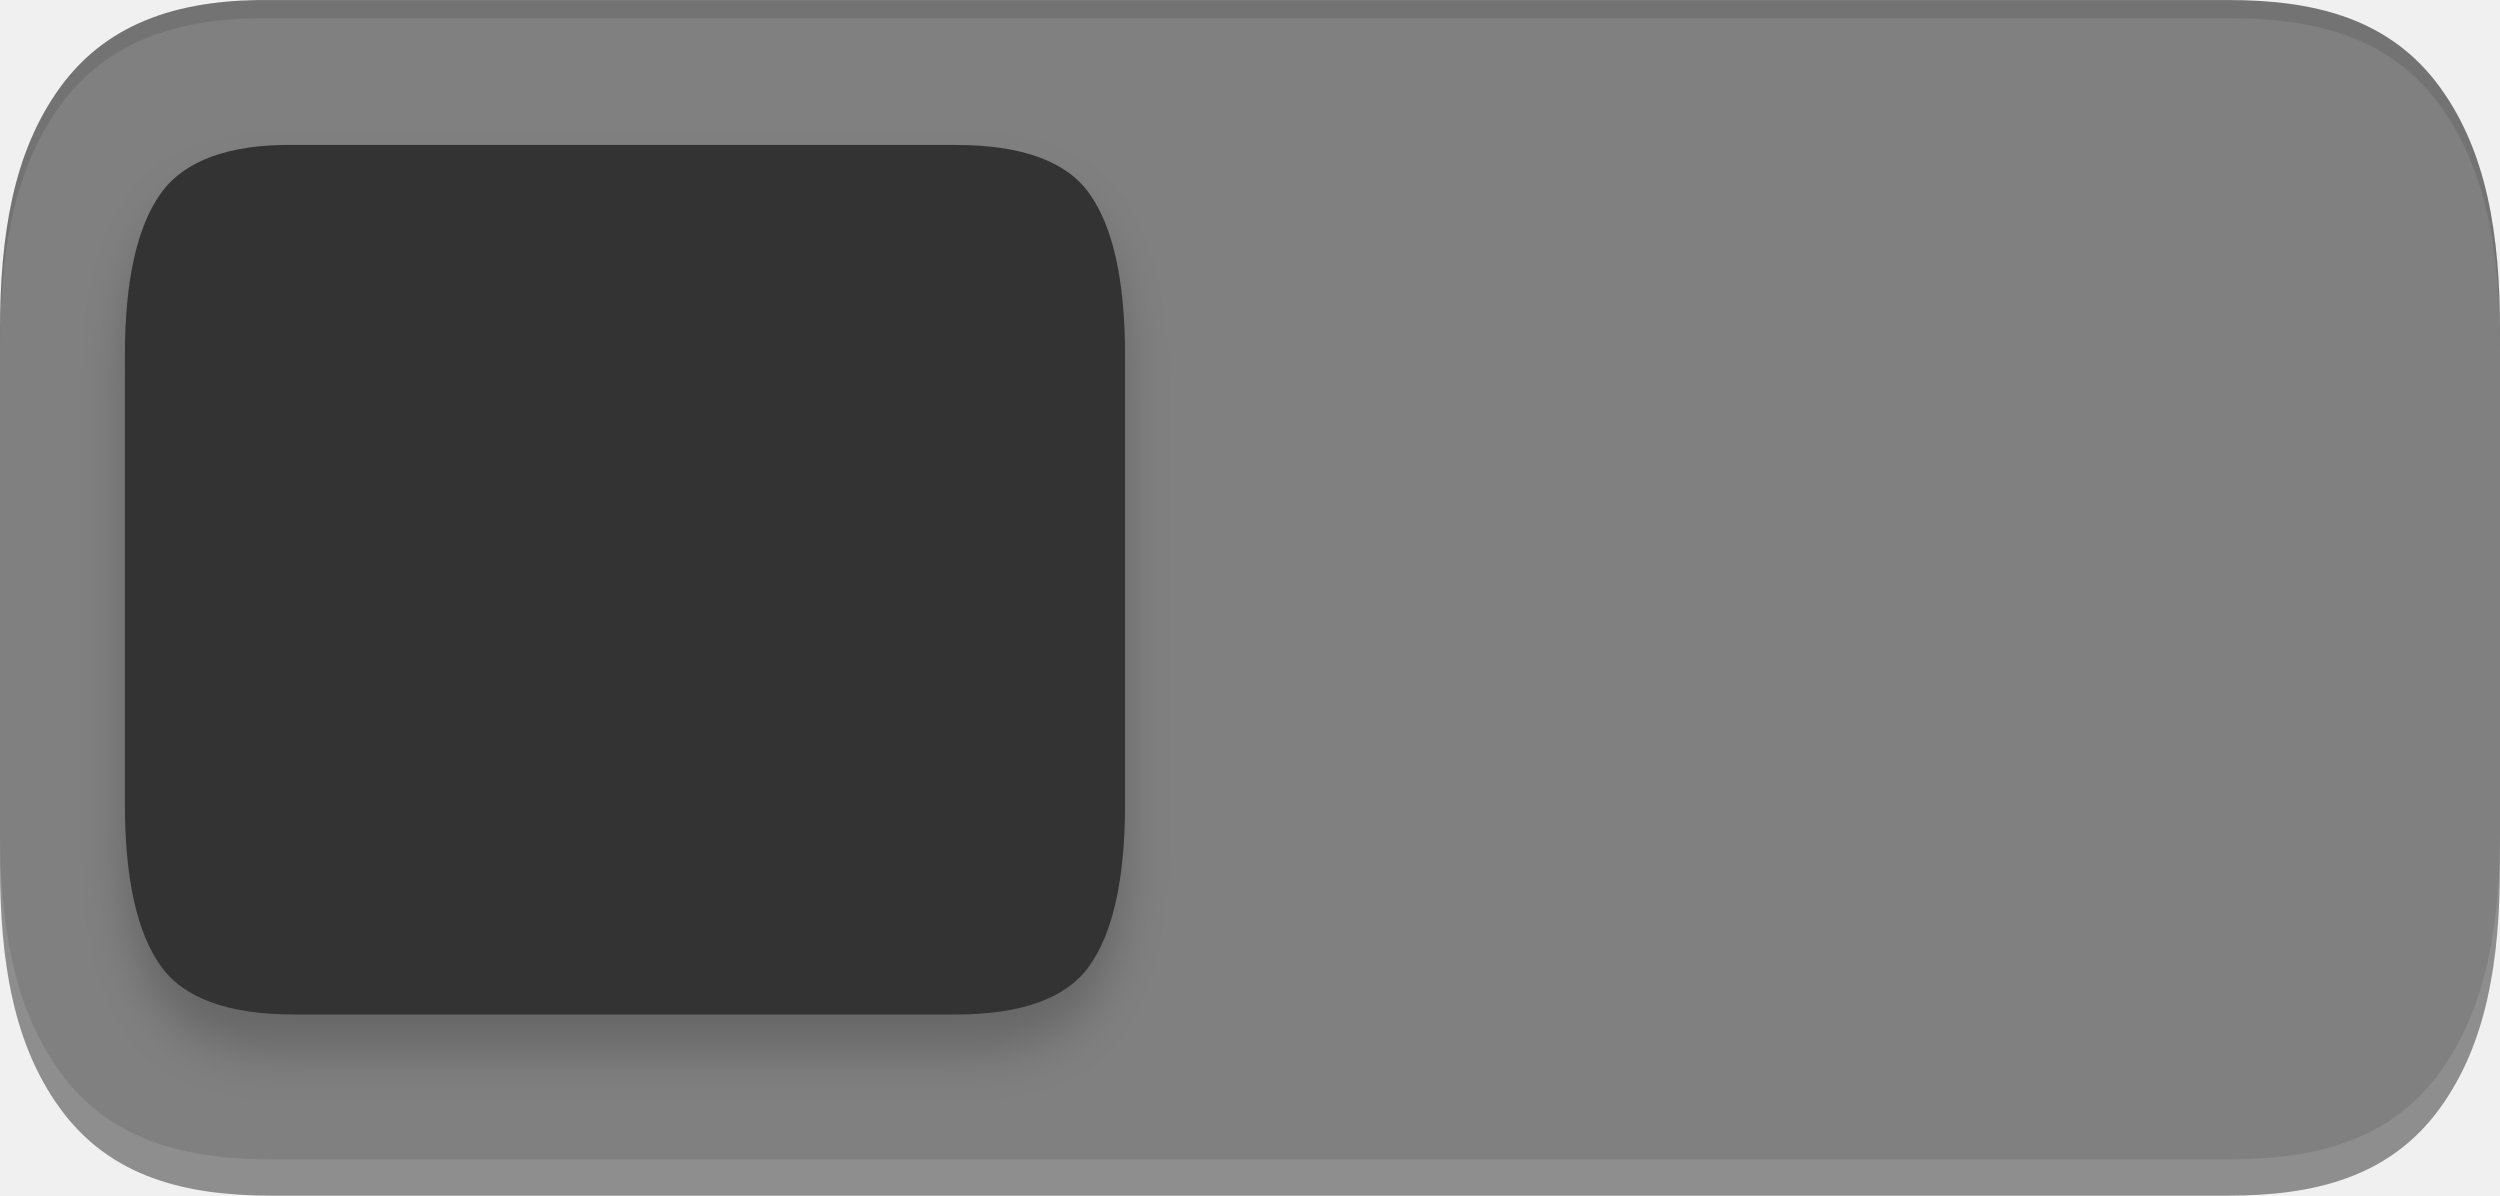
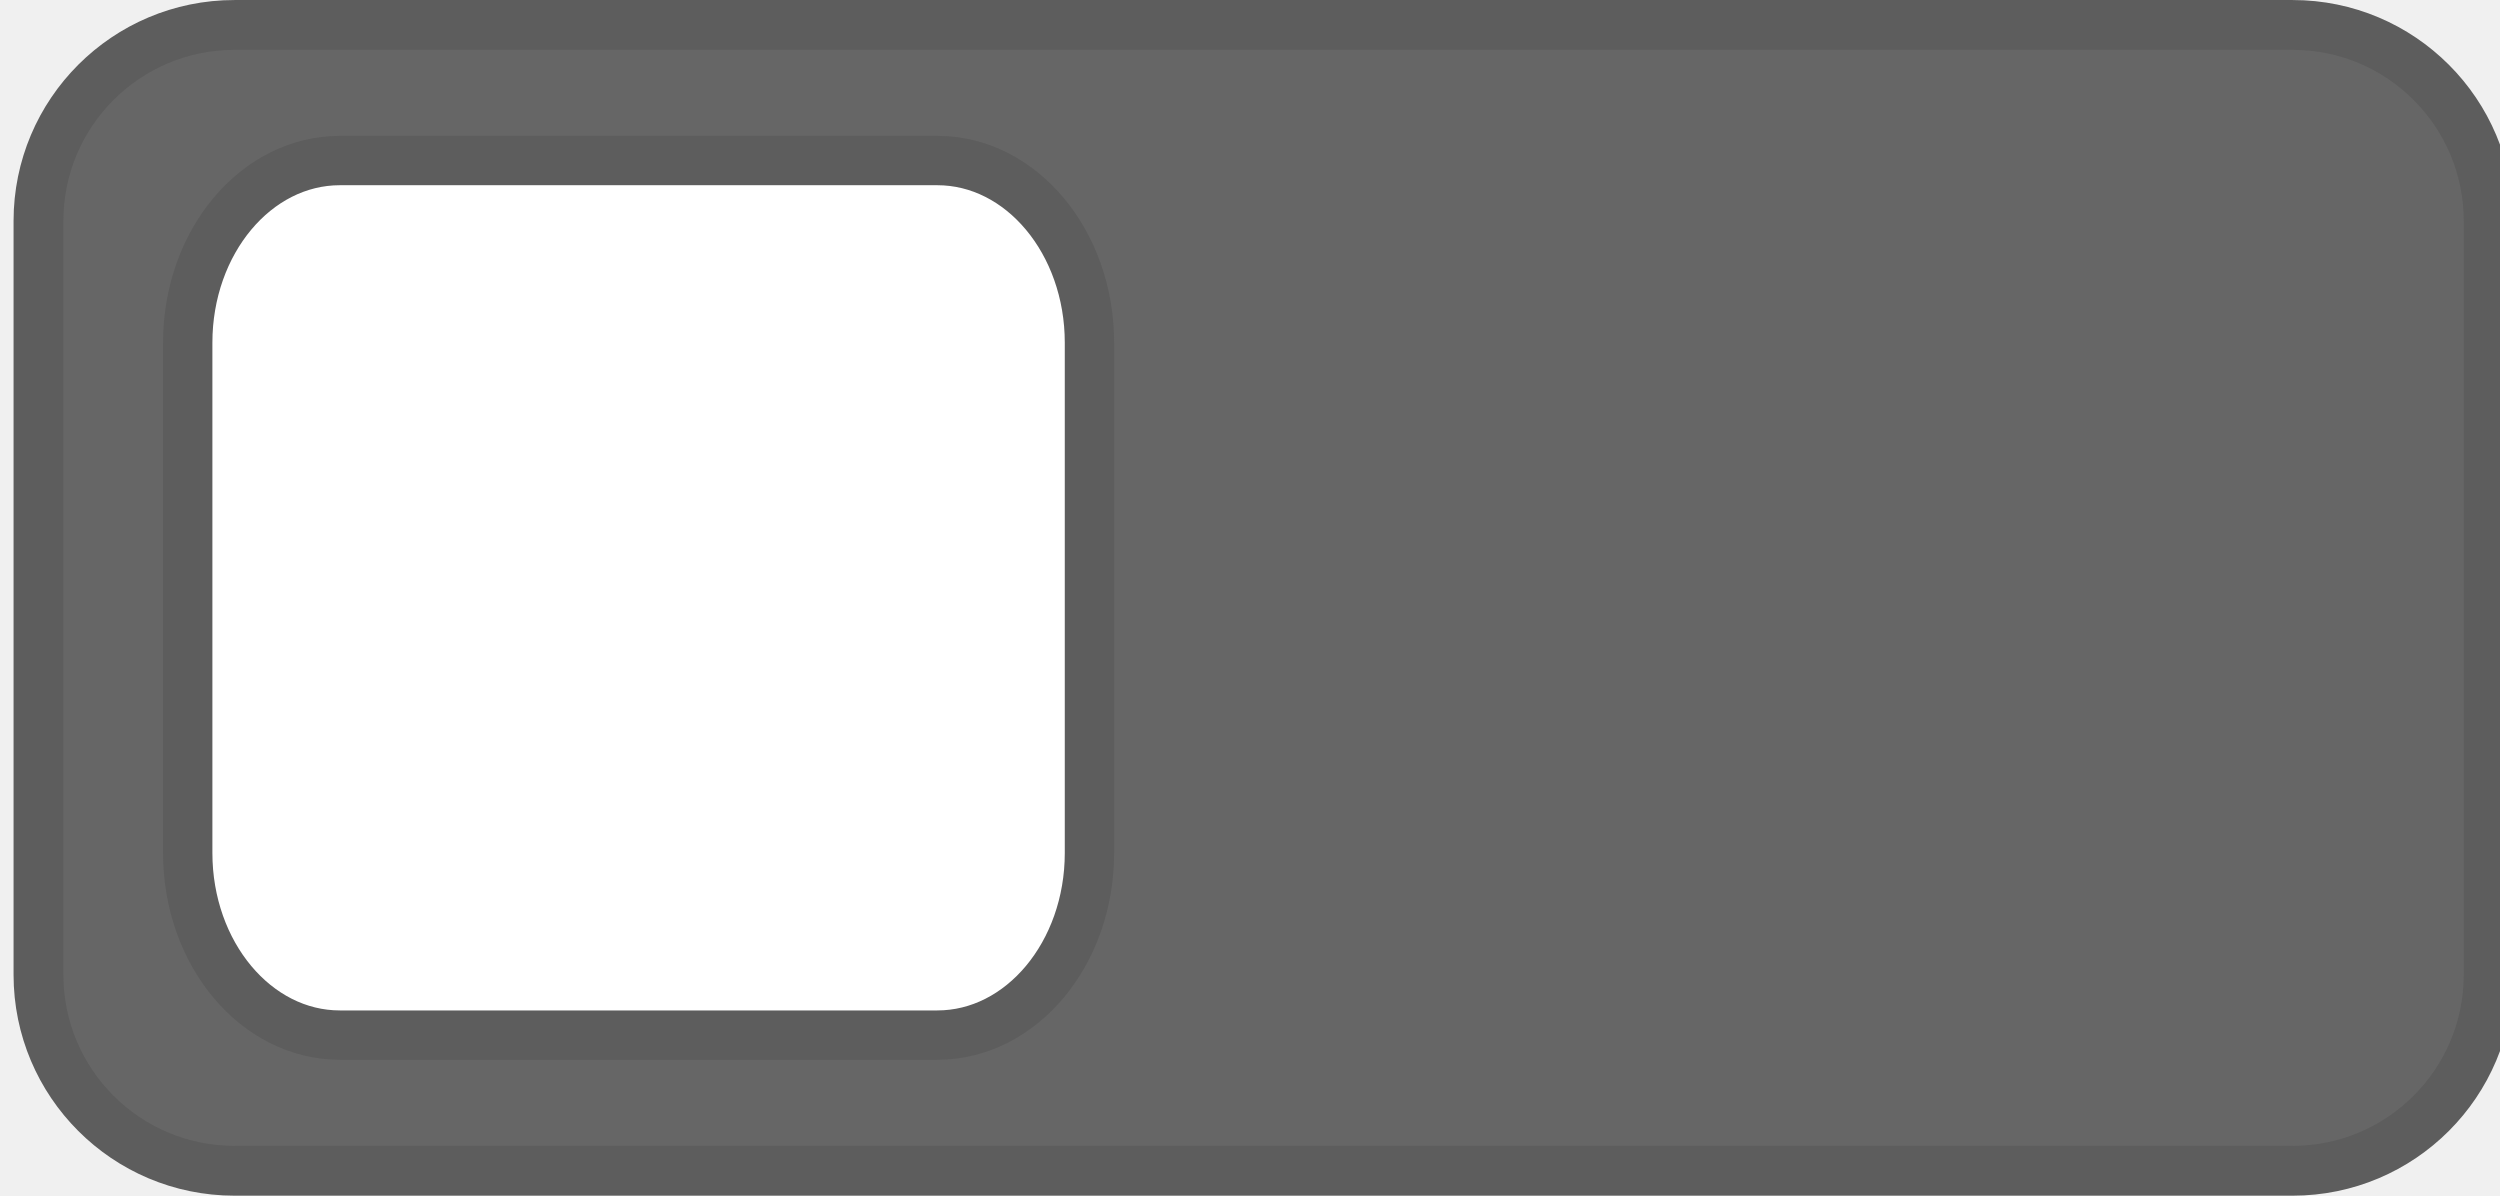
<svg xmlns="http://www.w3.org/2000/svg" xmlns:xlink="http://www.w3.org/1999/xlink" width="46" height="22" version="1.1" id="svg16">
  <defs id="defs8">
    <linearGradient id="a">
      <stop offset="0" stop-color="#39393a" id="stop2" />
      <stop offset="1" stop-color="#302f30" id="stop4" />
    </linearGradient>
    <linearGradient xlink:href="#a" id="b" x1="53" y1="294.429" x2="53" y2="309.804" gradientUnits="userSpaceOnUse" gradientTransform="translate(-19)" />
    <filter style="color-interpolation-filters:sRGB" id="filter973">
      <feFlood flood-opacity="0.059" flood-color="rgb(0,0,0)" result="flood" id="feFlood963" />
      <feComposite in="flood" in2="SourceGraphic" operator="out" result="composite1" id="feComposite965" />
      <feGaussianBlur in="composite1" stdDeviation="0" result="blur" id="feGaussianBlur967" />
      <feOffset dx="0" dy="2" result="offset" id="feOffset969" />
      <feComposite in="offset" in2="SourceGraphic" operator="atop" result="composite2" id="feComposite971" />
    </filter>
    <filter style="color-interpolation-filters:sRGB" id="filter973-3" x="-0" y="-0.006" width="0.997" height="1.013">
      <feFlood flood-opacity="0.059" flood-color="rgb(0,0,0)" result="flood" id="feFlood963-6" />
      <feComposite in="flood" in2="SourceGraphic" operator="out" result="composite1" id="feComposite965-7" />
      <feGaussianBlur in="composite1" stdDeviation="0" result="blur" id="feGaussianBlur967-5" />
      <feOffset dx="0" dy="2" result="offset" id="feOffset969-3" />
      <feComposite in="offset" in2="SourceGraphic" operator="atop" result="composite2" id="feComposite971-5" />
    </filter>
-     <filter style="color-interpolation-filters:sRGB" id="filter1498" x="-0.054" width="1.109" y="-0.068" height="1.136">
-       <feGaussianBlur stdDeviation="1.36" id="feGaussianBlur1500" />
-     </filter>
  </defs>
  <g transform="translate(0,-291.18)" id="g14" style="stroke:#315bef;stroke-width:1.085;stroke-opacity:1">
-     <path id="path1531" d="m 40.98,291.848 c 1.59,-0.023 3.005,0.344 3.923,1.621 0.85,1.178 1.096,2.7 1.096,4.462 v 9.166 c 0,1.762 -0.246,3.284 -1.096,4.462 -0.928,1.291 -2.334,1.621 -3.902,1.621 H 4.999 c -1.569,0 -2.976,-0.328 -3.905,-1.621 C 0.241,310.378 0,308.857 0,307.097 v -9.166 c 0,-1.76 0.241,-3.281 1.093,-4.462 0.929,-1.293 2.337,-1.621 3.905,-1.621 z" style="color:#000000;font-style:normal;font-variant:normal;font-weight:normal;font-stretch:normal;font-size:15px;line-height:125%;font-family:Ubuntu;-inkscape-font-specification:Ubuntu;font-variant-ligatures:normal;font-variant-position:normal;font-variant-caps:normal;font-variant-numeric:normal;font-variant-alternates:normal;font-feature-settings:normal;text-indent:0;text-align:center;text-decoration:none;text-decoration-line:none;text-decoration-style:solid;text-decoration-color:#000000;letter-spacing:0px;word-spacing:0px;text-transform:none;writing-mode:lr-tb;direction:ltr;text-orientation:mixed;dominant-baseline:auto;baseline-shift:baseline;text-anchor:middle;white-space:normal;shape-padding:0;clip-rule:nonzero;display:inline;overflow:visible;visibility:visible;opacity:0.6;isolation:auto;mix-blend-mode:normal;color-interpolation:sRGB;color-interpolation-filters:linearRGB;solid-color:#000000;solid-opacity:1;vector-effect:none;fill:#4d4d4d;fill-opacity:1;fill-rule:nonzero;stroke:none;stroke-width:0.619;stroke-linecap:butt;stroke-linejoin:miter;stroke-miterlimit:4;stroke-dasharray:none;stroke-dashoffset:0;stroke-opacity:1;color-rendering:auto;image-rendering:auto;shape-rendering:auto;text-rendering:auto;enable-background:accumulate" />
-     <path style="color:#000000;font-style:normal;font-variant:normal;font-weight:normal;font-stretch:normal;font-size:15px;line-height:125%;font-family:Ubuntu;-inkscape-font-specification:Ubuntu;font-variant-ligatures:normal;font-variant-position:normal;font-variant-caps:normal;font-variant-numeric:normal;font-variant-alternates:normal;font-feature-settings:normal;text-indent:0;text-align:center;text-decoration:none;text-decoration-line:none;text-decoration-style:solid;text-decoration-color:#000000;letter-spacing:0px;word-spacing:0px;text-transform:none;writing-mode:lr-tb;direction:ltr;text-orientation:mixed;dominant-baseline:auto;baseline-shift:baseline;text-anchor:middle;white-space:normal;shape-padding:0;clip-rule:nonzero;display:inline;overflow:visible;visibility:visible;opacity:1;isolation:auto;mix-blend-mode:normal;color-interpolation:sRGB;color-interpolation-filters:linearRGB;solid-color:#000000;solid-opacity:1;vector-effect:none;fill:#808080;fill-opacity:1;fill-rule:nonzero;stroke:none;stroke-width:0.619;stroke-linecap:butt;stroke-linejoin:miter;stroke-miterlimit:4;stroke-dasharray:none;stroke-dashoffset:0;stroke-opacity:1;color-rendering:auto;image-rendering:auto;shape-rendering:auto;text-rendering:auto;enable-background:accumulate" d="M 5.02,291.181 C 3.43,291.158 2.014,291.525 1.096,292.802 0.246,293.98 0,295.502 0,297.264 v 9.166 c 0,1.762 0.246,3.284 1.096,4.462 0.928,1.291 2.334,1.621 3.902,1.621 h 36.003 c 1.569,0 2.976,-0.328 3.905,-1.621 C 45.759,309.712 46,308.19 46,306.43 v -9.166 c 0,-1.76 -0.241,-3.281 -1.093,-4.462 -0.929,-1.293 -2.337,-1.621 -3.905,-1.621 z" id="path1458" />
-     <path style="font-style:normal;font-variant:normal;font-weight:normal;font-stretch:normal;font-size:15px;line-height:125%;font-family:Ubuntu;-inkscape-font-specification:Ubuntu;text-align:center;letter-spacing:0px;word-spacing:0px;writing-mode:lr-tb;text-anchor:middle;display:inline;opacity:0.2;fill:#000000;fill-opacity:1;stroke:none;stroke-width:2;filter:url(#filter1498);enable-background:new" d="m 213.149,174.002 c 4.231,-0.053 7.072,0.897 8.531,2.648 1.532,1.824 2.32,4.817 2.32,8.976 v 24.749 c 0,4.16 -0.788,7.152 -2.32,8.976 C 220.22,221.103 217.381,222 213.149,222 h -42.3 c -4.232,0 -7.079,-0.897 -8.539,-2.648 -1.532,-1.824 -2.312,-4.817 -2.312,-8.976 v -24.749 c 0,-4.16 0.78,-7.152 2.312,-8.976 1.459,-1.751 4.307,-2.648 8.539,-2.648 z" id="path1466" transform="matrix(-0.2875324,0,0,0.3333333,66.70493,236.5133)" />
-     <path id="path1460" d="m 5.418,293.847 c -1.217,-0.018 -2.033,0.299 -2.453,0.883 -0.441,0.608 -0.667,1.606 -0.667,2.992 v 8.25 c 0,1.387 0.227,2.384 0.667,2.992 0.42,0.584 1.236,0.883 2.453,0.883 h 12.163 c 1.217,0 2.036,-0.299 2.455,-0.883 0.441,-0.608 0.665,-1.606 0.665,-2.992 v -8.25 c 0,-1.387 -0.224,-2.384 -0.665,-2.992 -0.42,-0.584 -1.238,-0.883 -2.455,-0.883 z" style="font-style:normal;font-variant:normal;font-weight:normal;font-stretch:normal;font-size:15px;line-height:125%;font-family:Ubuntu;-inkscape-font-specification:Ubuntu;text-align:center;letter-spacing:0px;word-spacing:0px;writing-mode:lr-tb;text-anchor:middle;display:inline;fill:#333333;fill-opacity:1;stroke:none;stroke-width:0.619;stroke-opacity:1;enable-background:new" />
-     <path id="path1591" d="m 5.02,291.181 c -1.59,-0.023 -3.005,0.344 -3.923,1.621 -0.85,1.178 -1.096,2.7 -1.096,4.462 v 0.333 c 0,-1.762 0.246,-3.284 1.096,-4.462 0.918,-1.277 2.333,-1.644 3.923,-1.621 h 35.981 c 1.569,0 2.976,0.328 3.906,1.621 0.852,1.18 1.093,2.702 1.093,4.462 v -0.333 c 0,-1.76 -0.241,-3.281 -1.093,-4.462 -0.929,-1.293 -2.337,-1.621 -3.906,-1.621 z" style="color:#000000;font-style:normal;font-variant:normal;font-weight:normal;font-stretch:normal;font-size:15px;line-height:125%;font-family:Ubuntu;-inkscape-font-specification:Ubuntu;font-variant-ligatures:normal;font-variant-position:normal;font-variant-caps:normal;font-variant-numeric:normal;font-variant-alternates:normal;font-feature-settings:normal;text-indent:0;text-align:center;text-decoration:none;text-decoration-line:none;text-decoration-style:solid;text-decoration-color:#000000;letter-spacing:0px;word-spacing:0px;text-transform:none;writing-mode:lr-tb;direction:ltr;text-orientation:mixed;dominant-baseline:auto;baseline-shift:baseline;text-anchor:middle;white-space:normal;shape-padding:0;clip-rule:nonzero;display:inline;overflow:visible;visibility:visible;opacity:0.1;isolation:auto;mix-blend-mode:normal;color-interpolation:sRGB;color-interpolation-filters:linearRGB;solid-color:#000000;solid-opacity:1;vector-effect:none;fill:#000000;fill-opacity:1;fill-rule:nonzero;stroke:none;stroke-width:0.619;stroke-linecap:butt;stroke-linejoin:miter;stroke-miterlimit:4;stroke-dasharray:none;stroke-dashoffset:0;stroke-opacity:1;color-rendering:auto;image-rendering:auto;shape-rendering:auto;text-rendering:auto;enable-background:accumulate" />
+     <rect style="fill:#666666;fill-opacity:1;stroke:#5d5d5d;stroke-width:0.917;stroke-opacity:1" id="rect876" width="45.083" height="21.083" x="-45.791" y="291.639" ry="3.607" transform="scale(-1,1)" />
+     <rect ry="3.352" rx="2.8" y="294.134" x="-20.046" height="16.092" width="16.592" id="rect38006" style="color:#000000;display:inline;overflow:visible;visibility:visible;fill:#ffffff;fill-opacity:1;fill-rule:nonzero;stroke:#5d5d5d;stroke-width:0.908;stroke-linecap:butt;stroke-linejoin:miter;stroke-miterlimit:4;stroke-dasharray:none;stroke-dashoffset:0;stroke-opacity:1;marker:none;enable-background:accumulate" transform="scale(-1,1)" />
  </g>
</svg>
